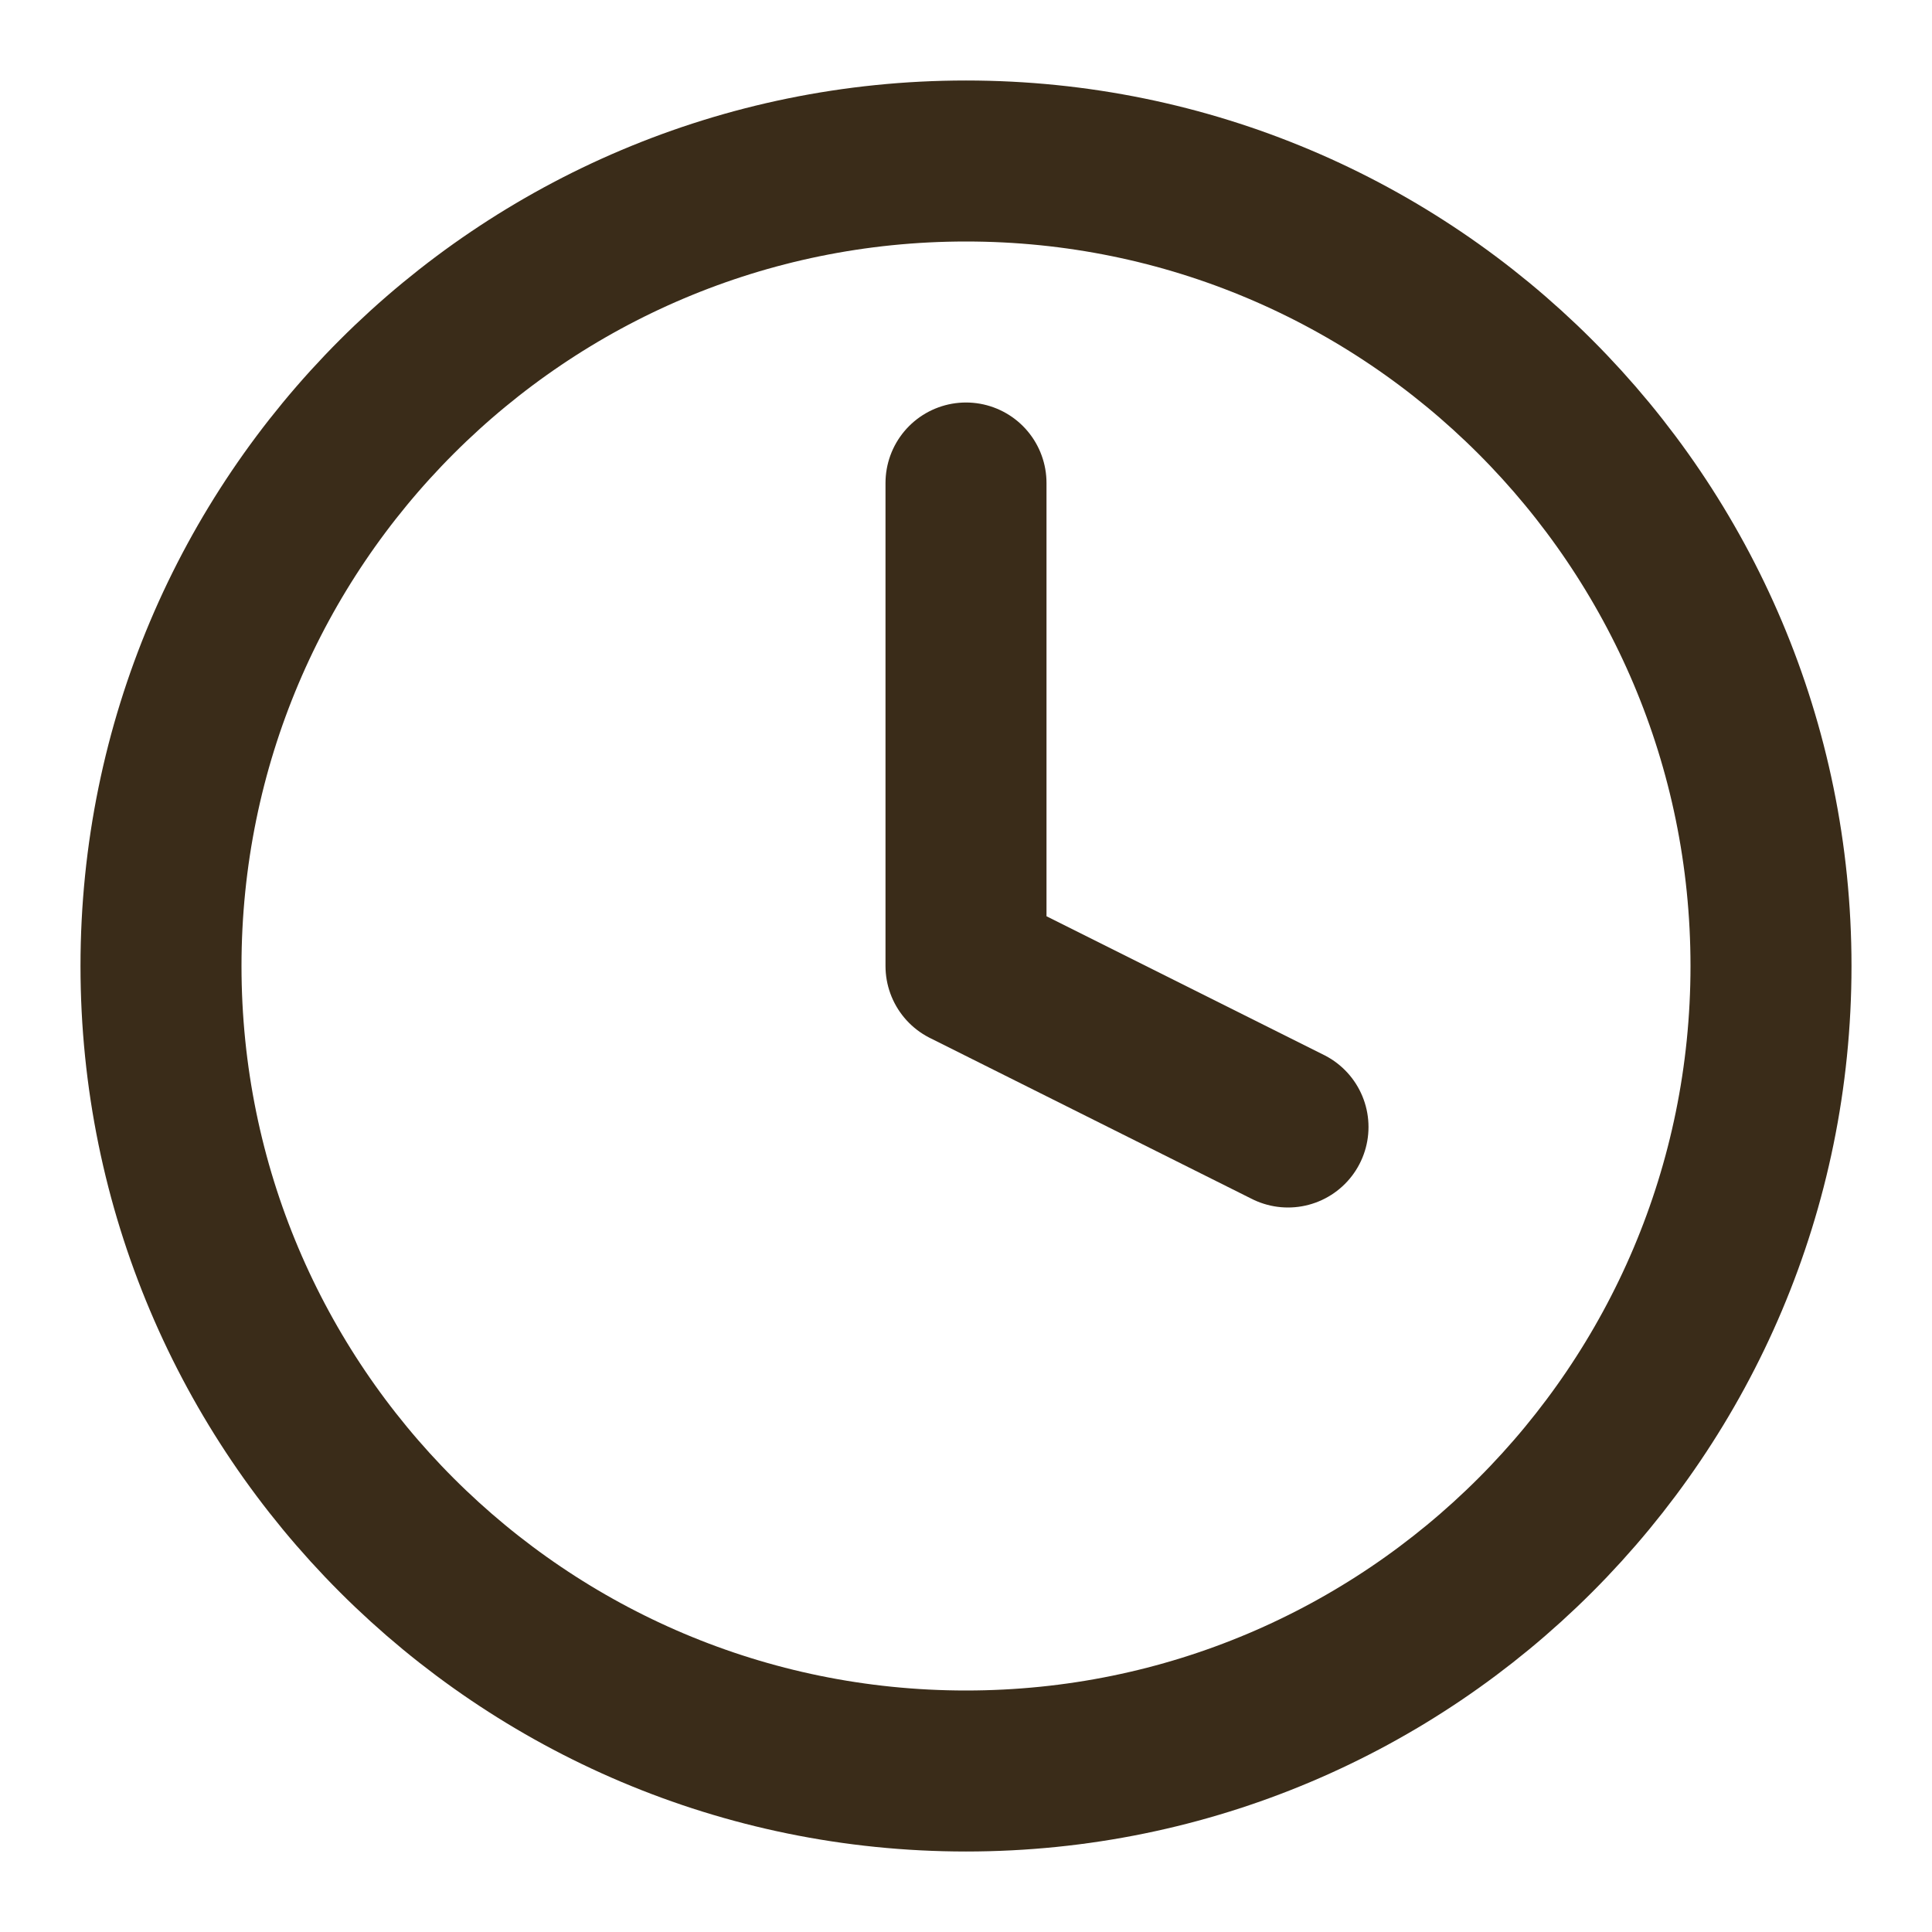
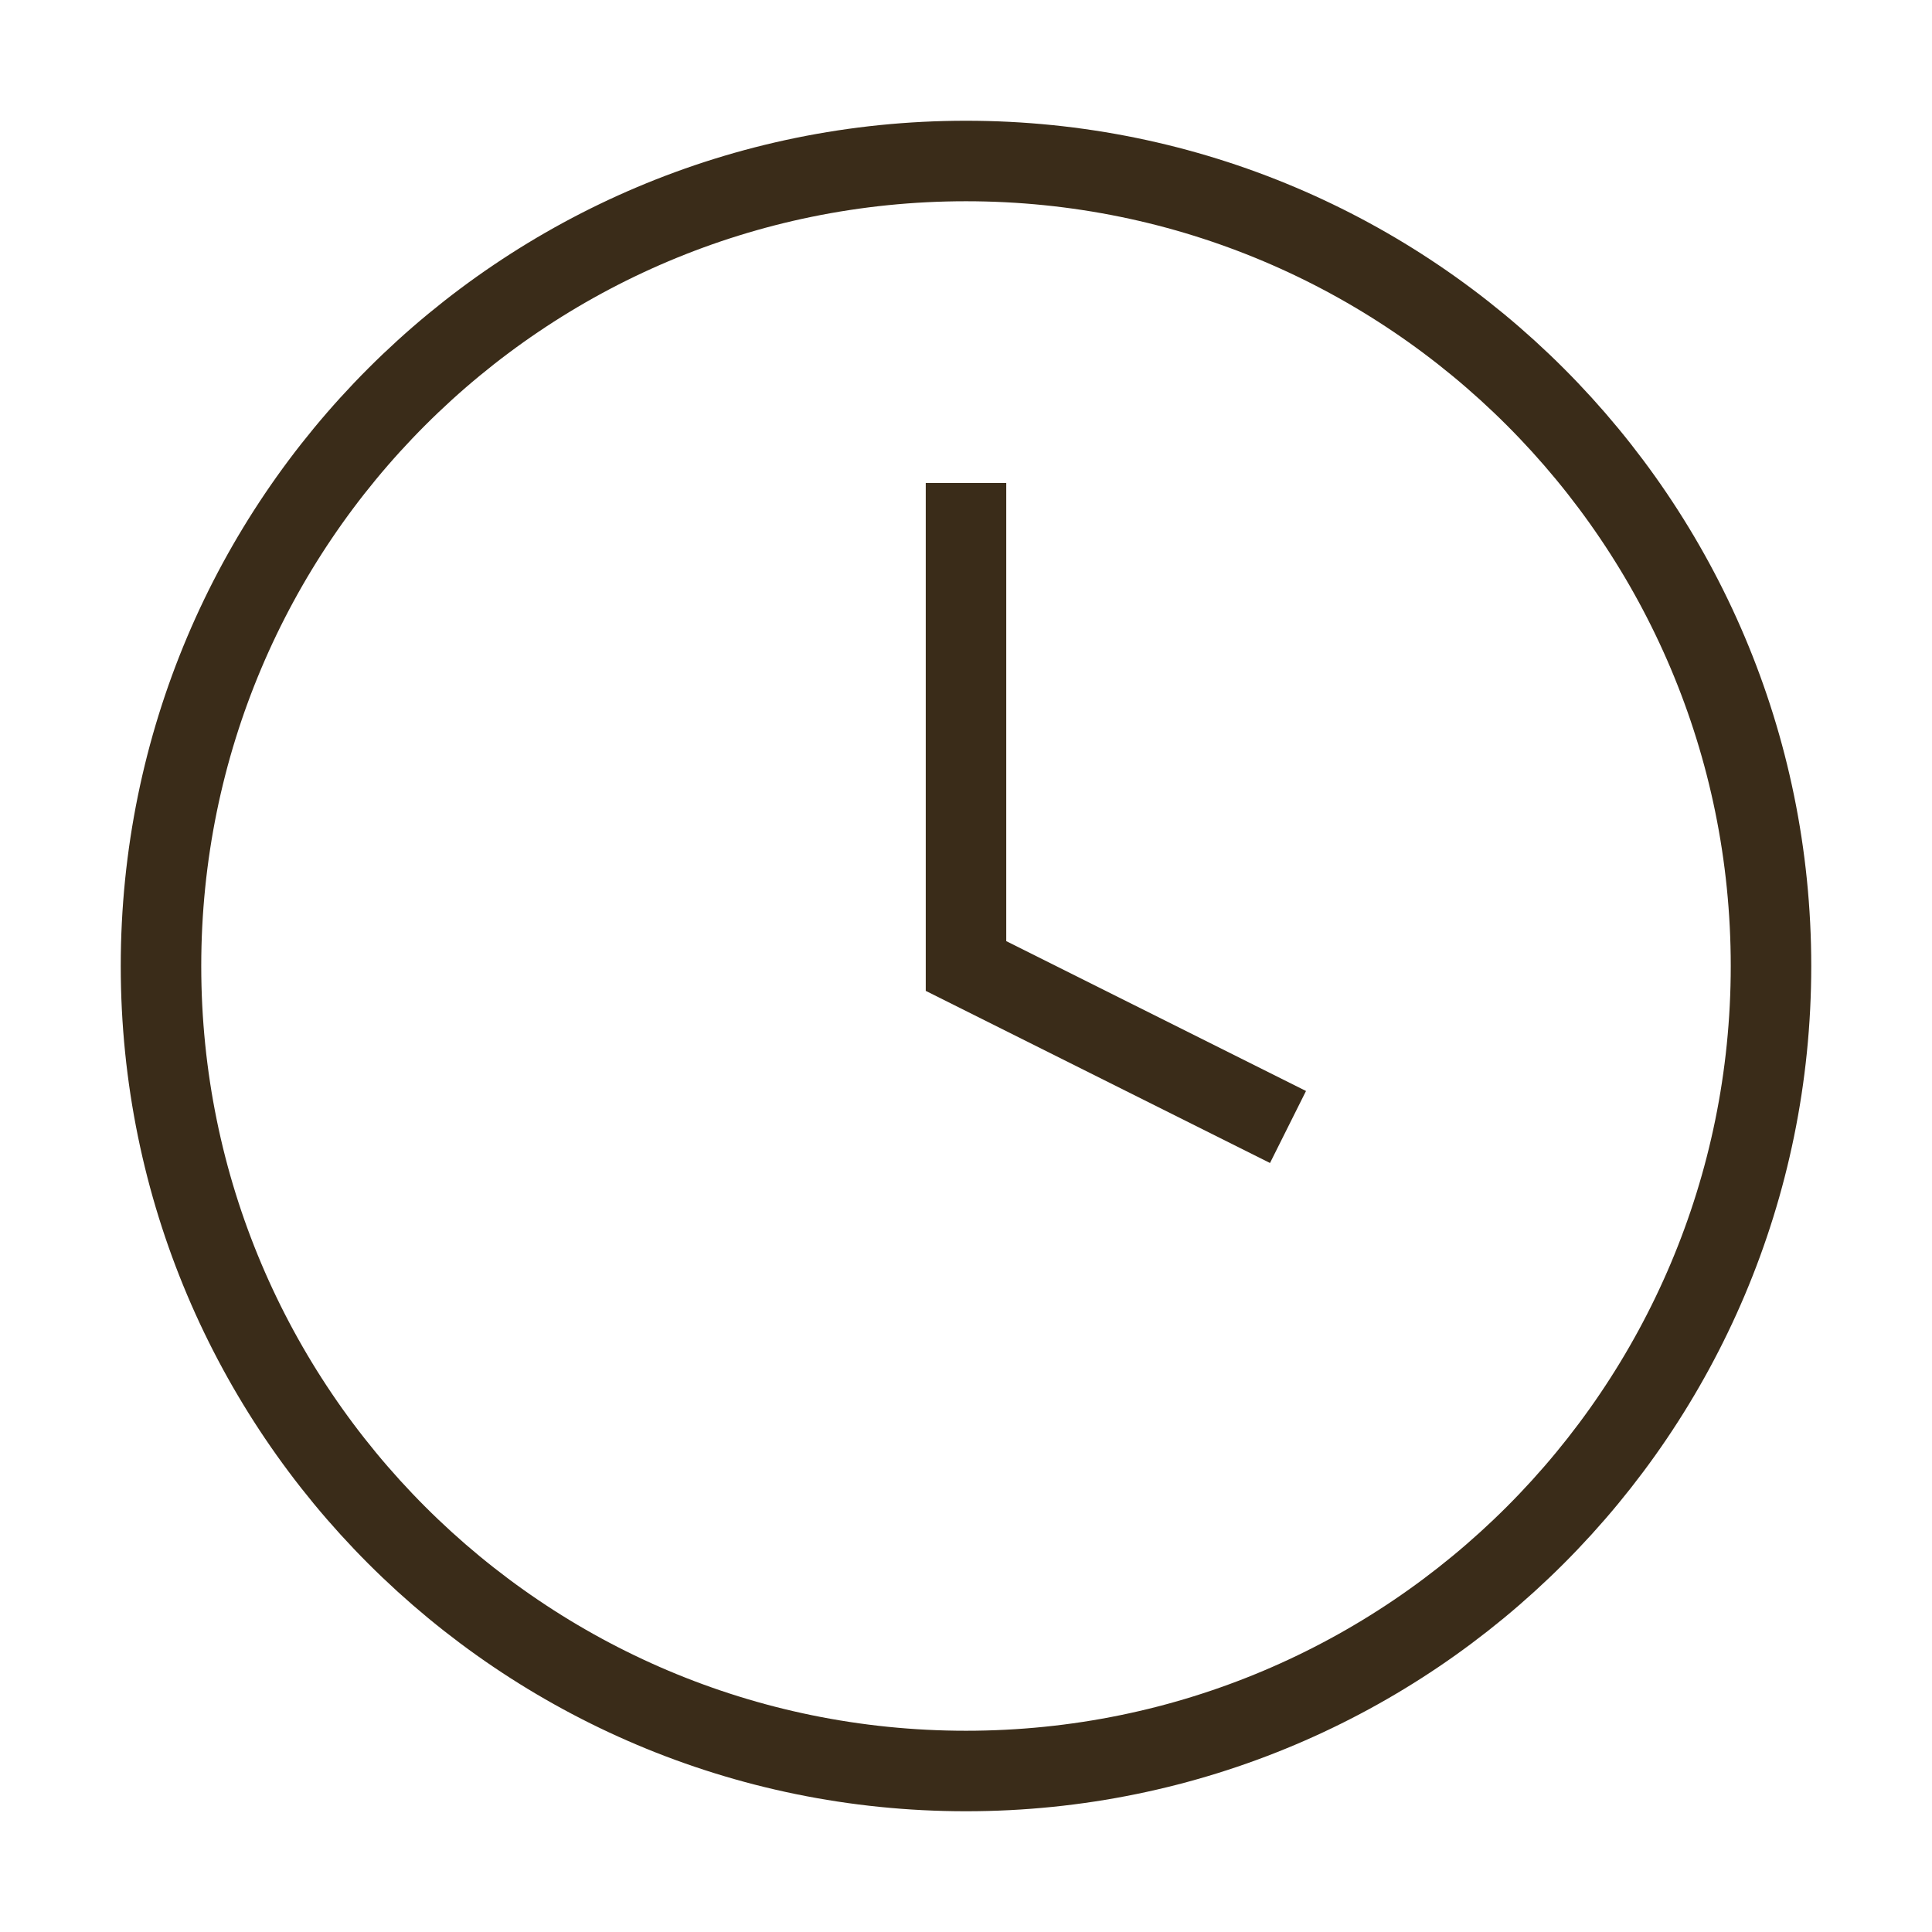
<svg xmlns="http://www.w3.org/2000/svg" width="24" height="24" viewBox="0 0 24 24" fill="none">
  <g id="clock">
-     <path id="Vector" d="M12 22C17.523 22 22 17.523 22 12C22 6.477 17.523 2 12 2C6.477 2 2 6.477 2 12C2 17.523 6.477 22 12 22Z" stroke="#3A2C19" stroke-width="2" stroke-linecap="round" stroke-linejoin="round" />
-     <path id="Vector_2" d="M12 6V12L16 14" stroke="#3A2C19" stroke-width="2" stroke-linecap="round" stroke-linejoin="round" />
+     <path id="Vector" d="M12 22C17.523 22 22 17.523 22 12C22 6.477 17.523 2 12 2C6.477 2 2 6.477 2 12C2 17.523 6.477 22 12 22Z" stroke="#3A2C19" strokeWidth="2" strokeLinecap="round" strokeLinejoin="round" />
+     <path id="Vector_2" d="M12 6V12L16 14" stroke="#3A2C19" strokeWidth="2" strokeLinecap="round" strokeLinejoin="round" />
  </g>
</svg>
